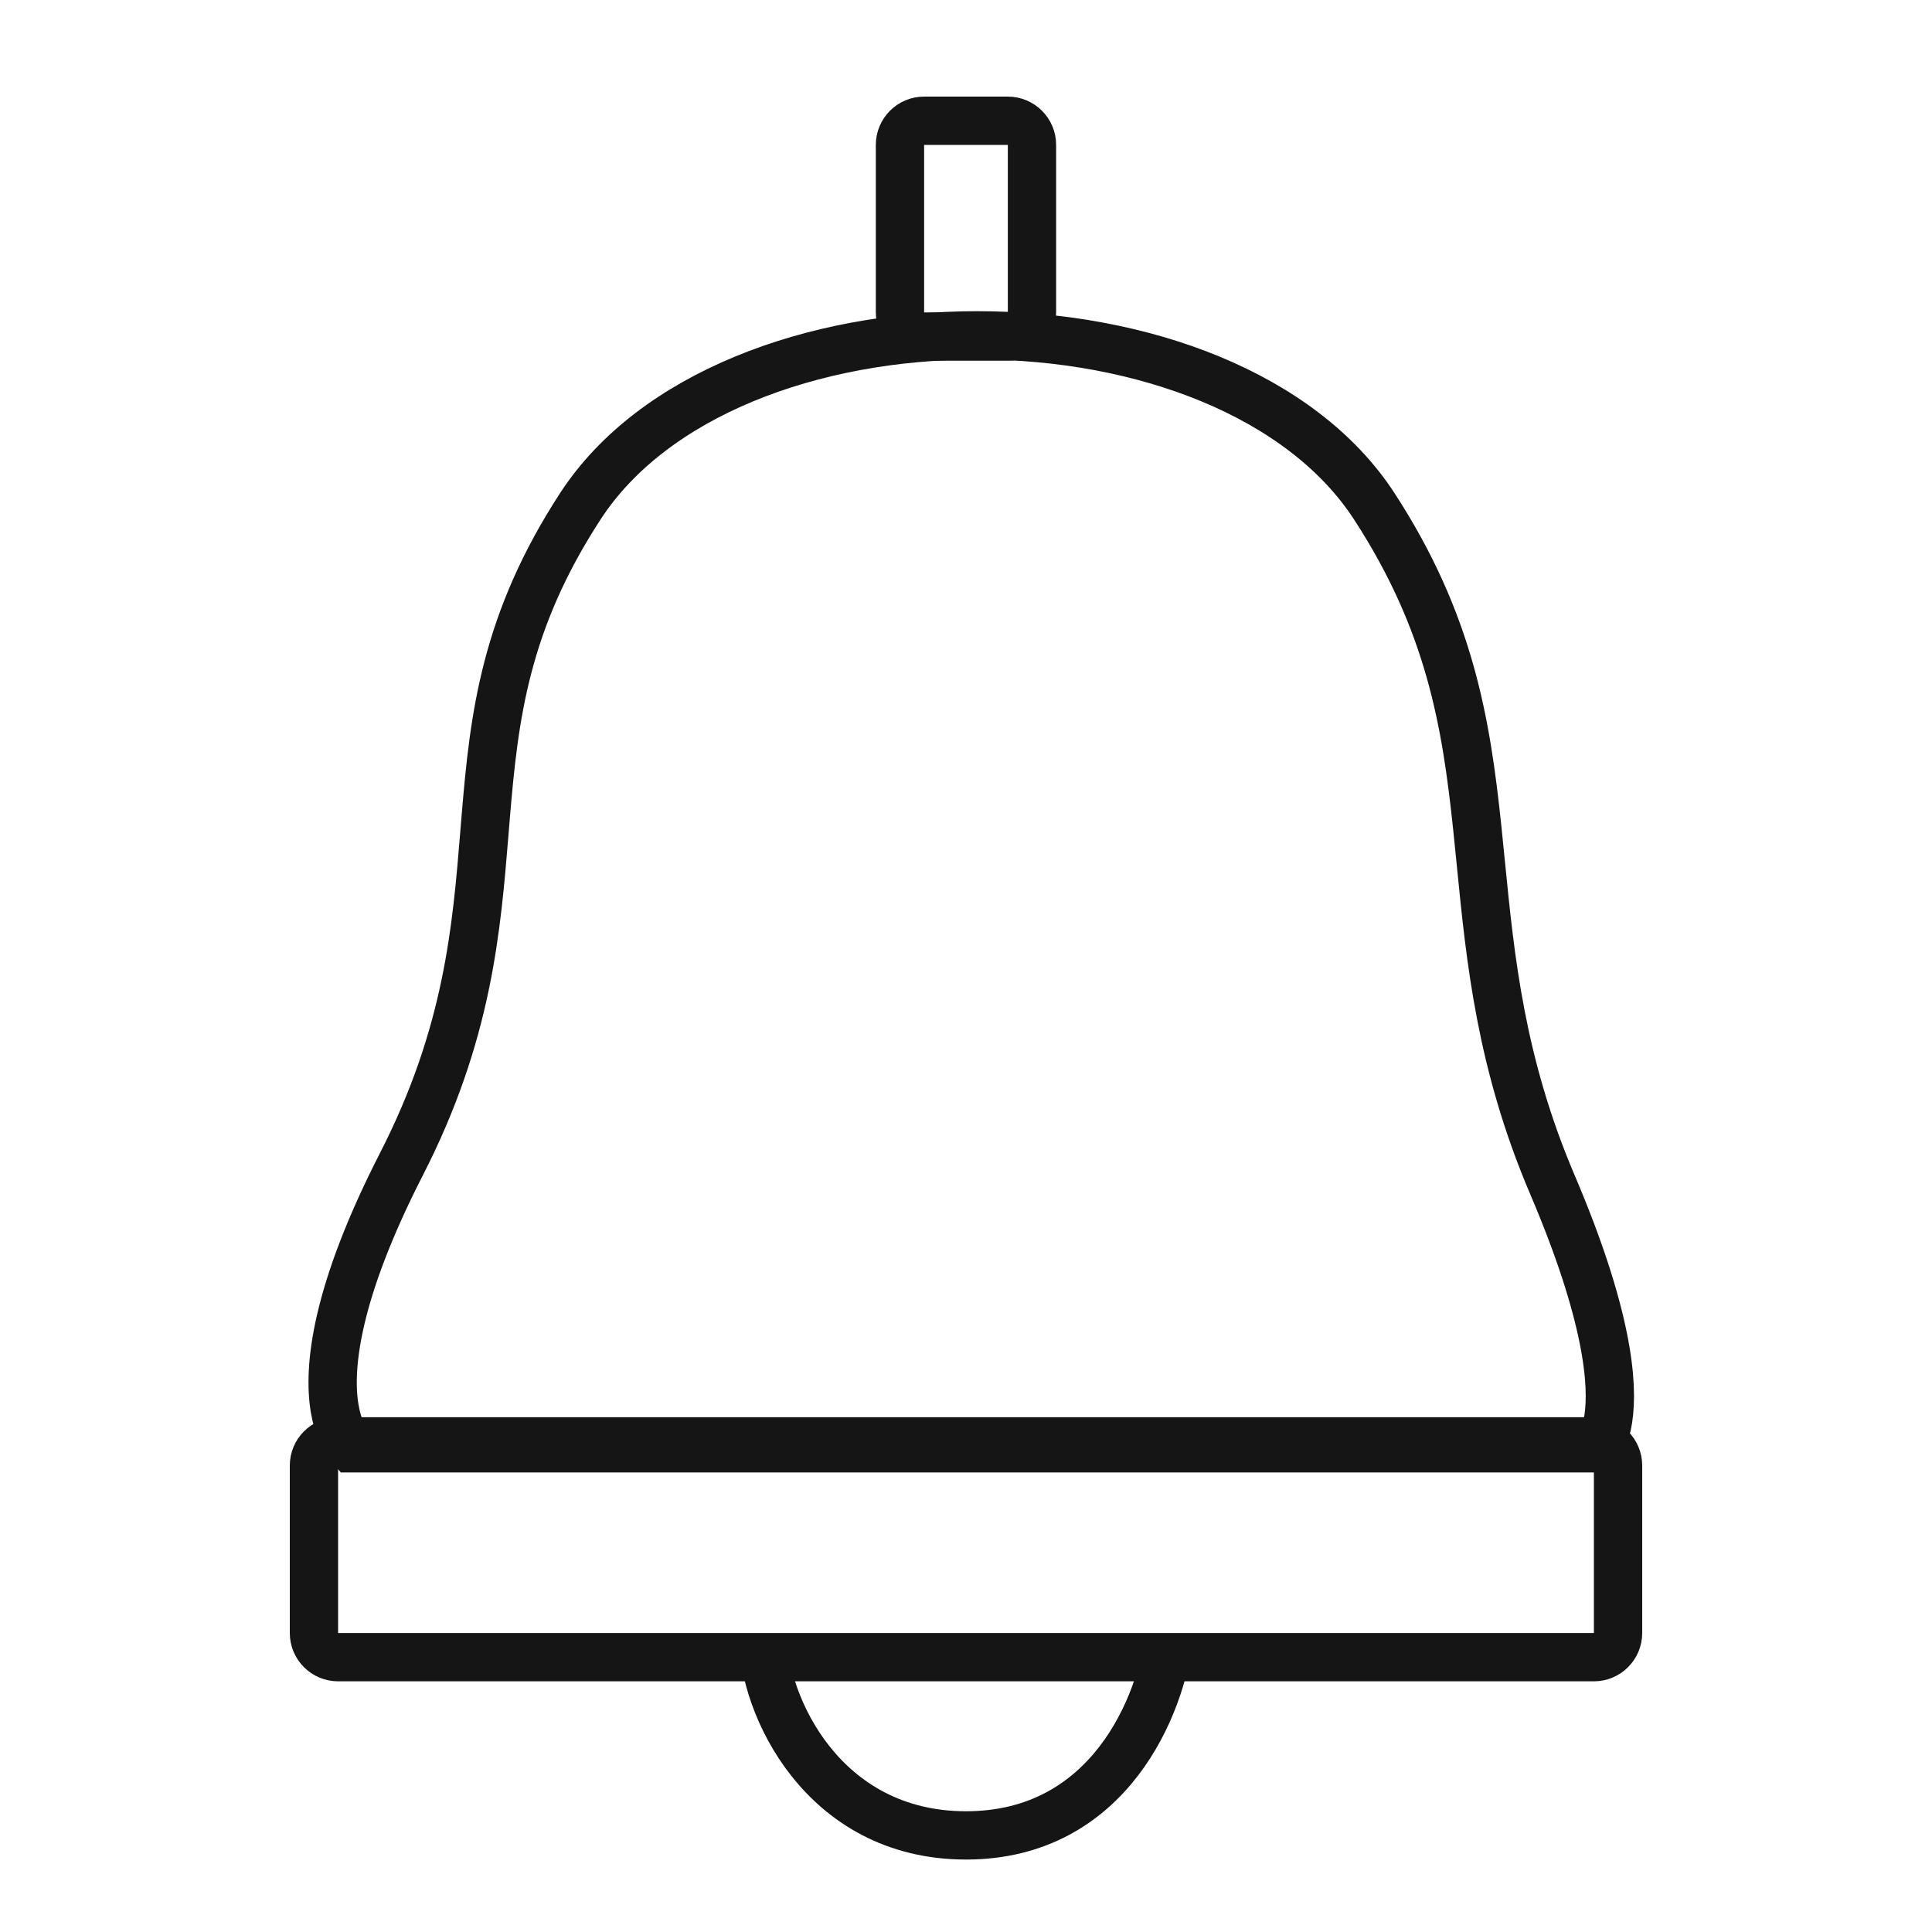
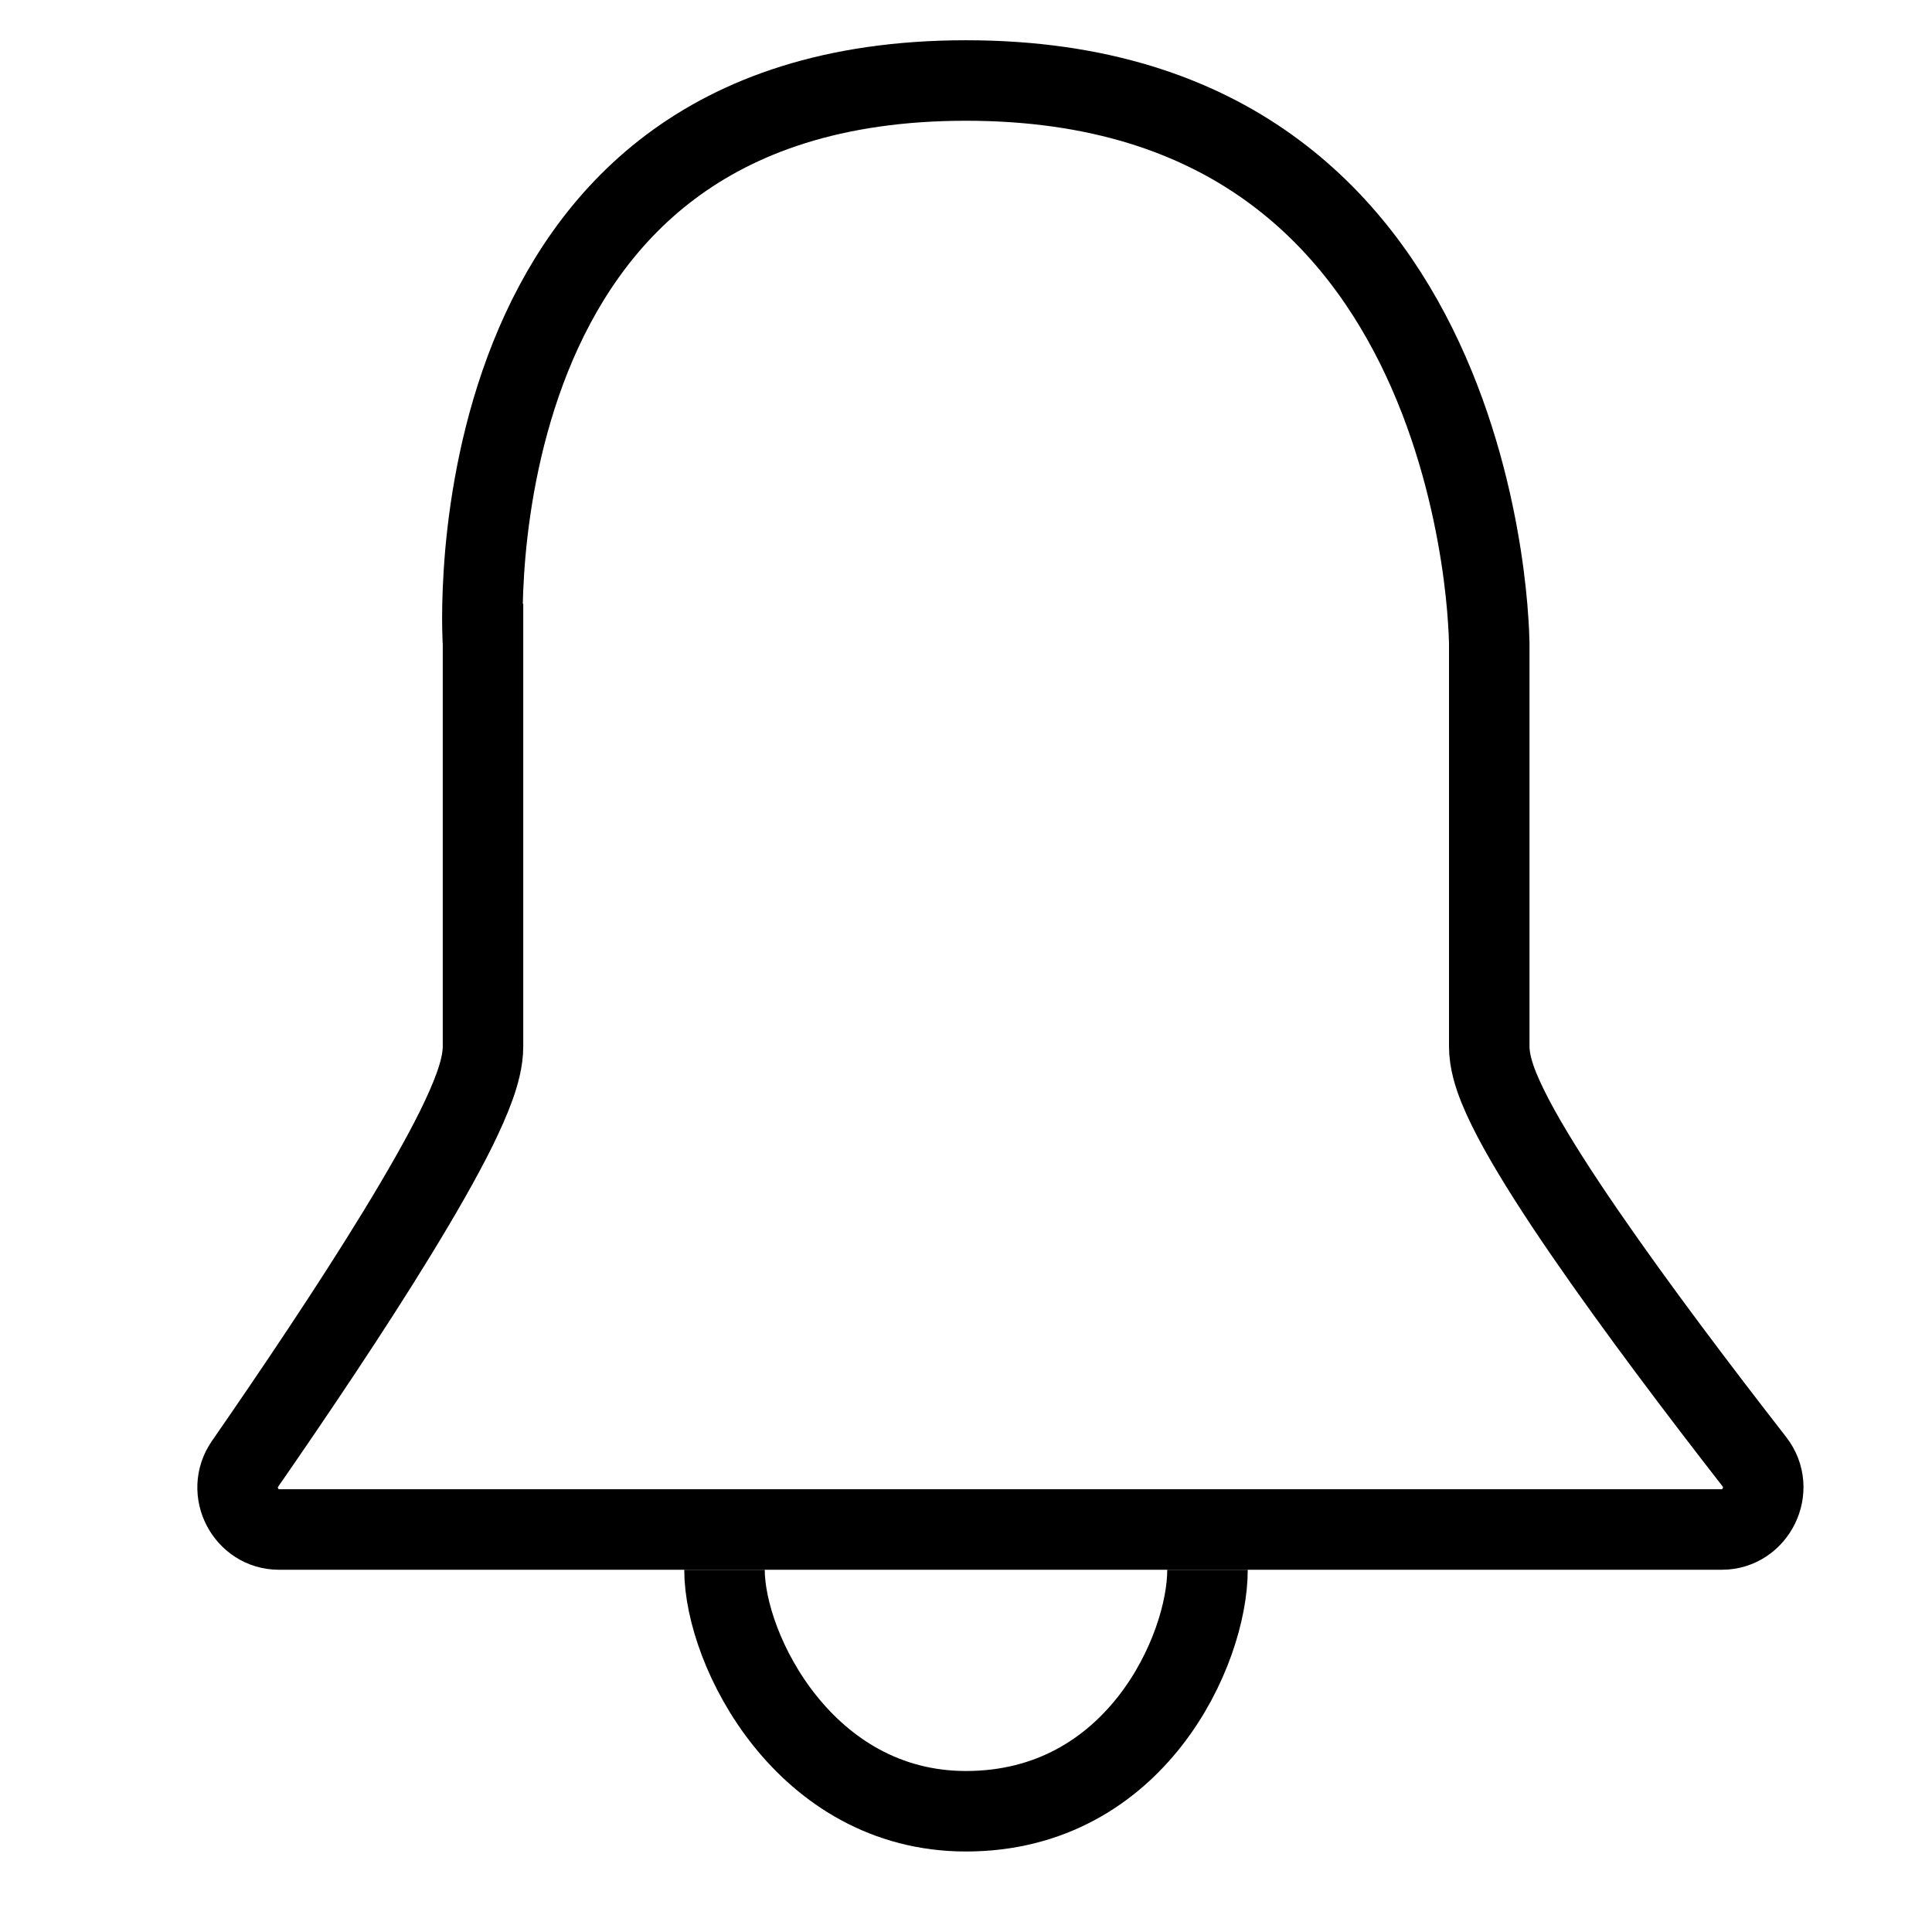
- <svg xmlns="http://www.w3.org/2000/svg" width="40" height="40" viewBox="0 0 40 40" fill="none">
-   <rect x="18.633" y="2.5" width="2.733" height="4.468" rx="0.5" stroke="#151516" />
-   <path d="M12.019 10.476C13.521 8.171 16.815 6.943 20.233 6.943C23.651 6.943 26.946 8.171 28.448 10.475C30.017 12.883 30.356 14.954 30.586 17.147C30.611 17.386 30.635 17.626 30.659 17.869C30.856 19.864 31.069 22.013 32.14 24.525C33.293 27.228 33.409 28.662 33.297 29.38C33.243 29.73 33.136 29.901 33.076 29.974C33.073 29.978 33.07 29.981 33.067 29.985H7.28C7.263 29.966 7.244 29.944 7.223 29.917C7.127 29.791 6.993 29.554 6.927 29.149C6.793 28.329 6.935 26.79 8.312 24.101C9.69 21.41 9.867 19.238 10.031 17.223C10.039 17.118 10.048 17.013 10.057 16.908C10.23 14.825 10.455 12.876 12.019 10.476Z" stroke="#151516" />
-   <path d="M15.8 33.899C15.8 35.266 17.013 38 20 38C22.986 38 24.044 35.266 24.2 33.899" stroke="#151516" />
-   <rect x="6.5" y="29.842" width="27" height="4.468" rx="0.5" stroke="#151516" />
+ <svg xmlns="http://www.w3.org/2000/svg" width="24" height="24" viewBox="0 0 24 24" fill="none">
+   <path d="M5.5 8H6V7.983L5.999 7.967L5.999 7.967L5.999 7.967L5.999 7.967L5.999 7.965L5.998 7.953C5.998 7.941 5.997 7.923 5.996 7.898C5.994 7.849 5.992 7.774 5.992 7.678C5.992 7.485 6 7.207 6.029 6.872C6.089 6.2 6.238 5.314 6.589 4.436C6.94 3.559 7.486 2.706 8.331 2.072C9.172 1.441 10.345 1 12 1C13.655 1 14.864 1.441 15.756 2.079C16.653 2.72 17.261 3.58 17.672 4.461C18.084 5.344 18.292 6.232 18.397 6.905C18.449 7.24 18.475 7.518 18.487 7.711C18.494 7.807 18.497 7.882 18.498 7.931C18.499 7.956 18.5 7.974 18.5 7.986L18.5 7.998L18.5 8V8V8V8V8V8.001V8.001V8.001V8.002V8.002V8.003V8.004V8.005V8.005V8.007V8.008V8.009V8.01V8.012V8.013V8.015V8.016V8.018V8.02V8.022V8.024V8.026V8.028V8.03V8.032V8.035V8.037V8.04V8.042V8.045V8.048V8.051V8.054V8.057V8.06V8.063V8.067V8.07V8.073V8.077V8.08V8.084V8.088V8.092V8.096V8.1V8.104V8.108V8.112V8.116V8.121V8.125V8.13V8.134V8.139V8.144V8.149V8.154V8.159V8.164V8.169V8.174V8.179V8.184V8.19V8.195V8.201V8.206V8.212V8.218V8.224V8.23V8.235V8.242V8.248V8.254V8.26V8.266V8.273V8.279V8.286V8.292V8.299V8.305V8.312V8.319V8.326V8.333V8.34V8.347V8.354V8.361V8.368V8.376V8.383V8.391V8.398V8.406V8.413V8.421V8.429V8.436V8.444V8.452V8.46V8.468V8.476V8.484V8.493V8.501V8.509V8.518V8.526V8.535V8.543V8.552V8.56V8.569V8.578V8.587V8.595V8.604V8.613V8.622V8.632V8.641V8.65V8.659V8.668V8.678V8.687V8.696V8.706V8.715V8.725V8.735V8.744V8.754V8.764V8.774V8.784V8.793V8.803V8.813V8.824V8.834V8.844V8.854V8.864V8.874V8.885V8.895V8.906V8.916V8.927V8.937V8.948V8.958V8.969V8.98V8.99V9.001V9.012V9.023V9.034V9.045V9.056V9.067V9.078V9.089V9.1V9.111V9.122V9.134V9.145V9.156V9.168V9.179V9.19V9.202V9.213V9.225V9.236V9.248V9.26V9.271V9.283V9.295V9.307V9.318V9.33V9.342V9.354V9.366V9.378V9.39V9.402V9.414V9.426V9.438V9.45V9.462V9.474V9.487V9.499V9.511V9.523V9.536V9.548V9.56V9.573V9.585V9.598V9.61V9.623V9.635V9.648V9.66V9.673V9.685V9.698V9.711V9.723V9.736V9.749V9.761V9.774V9.787V9.8V9.813V9.825V9.838V9.851V9.864V9.877V9.89V9.903V9.916V9.929V9.942V9.955V9.968V9.981V9.994V10.007V10.02V10.033V10.046V10.059V10.072V10.085V10.099V10.112V10.125V10.138V10.151V10.165V10.178V10.191V10.204V10.217V10.231V10.244V10.257V10.271V10.284V10.297V10.31V10.324V10.337V10.351V10.364V10.377V10.39V10.404V10.417V10.431V10.444V10.457V10.471V10.484V10.498V10.511V10.524V10.538V10.551V10.564V10.578V10.591V10.605V10.618V10.631V10.645V10.658V10.672V10.685V10.698V10.712V10.725V10.739V10.752V10.765V10.779V10.792V10.805V10.819V10.832V10.845V10.859V10.872V10.885V10.899V10.912V10.925V10.939V10.952V10.965V10.979V10.992V11.005V11.018V11.031V11.045V11.058V11.071V11.084V11.098V11.111V11.124V11.137V11.15V11.163V11.177V11.19V11.203V11.216V11.229V11.242V11.255V11.268V11.281V11.294V11.307V11.32V11.333V11.346V11.359V11.371V11.384V11.397V11.41V11.423V11.436V11.448V11.461V11.474V11.487V11.499V11.512V11.525V11.537V11.55V11.562V11.575V11.588V11.6V11.613V11.625V11.637V11.65V11.662V11.675V11.687V11.699V11.712V11.724V11.736V11.748V11.761V11.773V11.785V11.797V11.809V11.821V11.833V11.845V11.857V11.869V11.881V11.893V11.904V11.916V11.928V11.94V11.951V11.963V11.975V11.986V11.998V12.009V12.021V12.032V12.044V12.055V12.067V12.078V12.089V12.101V12.112V12.123V12.134V12.145V12.156V12.167V12.178V12.189V12.2V12.211V12.222V12.233V12.243V12.254V12.265V12.275V12.286V12.296V12.307V12.317V12.328V12.338V12.349V12.359V12.369V12.379V12.389V12.399V12.41V12.42V12.43V12.44V12.449V12.459V12.469V12.479V12.488V12.498V12.508V12.517V12.527V12.536V12.546V12.555V12.564V12.573V12.583V12.592V12.601V12.61V12.619V12.628V12.637V12.645V12.654V12.663V12.672V12.68V12.689V12.697V12.706V12.714V12.722V12.731V12.739V12.747V12.755V12.763V12.771V12.779V12.787V12.795V12.803V12.81V12.818V12.825V12.833V12.84V12.848V12.855V12.862V12.87V12.877V12.884V12.891V12.898V12.905V12.911V12.918V12.925V12.931V12.938V12.944V12.951V12.957V12.964V12.97V12.976V12.982V12.988V12.994V13C18.5 13.179 18.559 13.362 18.618 13.509C18.683 13.669 18.771 13.846 18.874 14.032C19.08 14.403 19.364 14.845 19.683 15.309C20.323 16.241 21.127 17.302 21.793 18.157C22.061 18.501 21.809 19 21.39 19H3.464C3.058 19 2.804 18.529 3.045 18.183C3.638 17.327 4.361 16.256 4.937 15.313C5.224 14.843 5.481 14.396 5.667 14.021C5.759 13.833 5.839 13.655 5.896 13.495C5.949 13.347 6 13.17 6 13V12.994V12.988V12.982V12.976V12.97V12.964V12.957V12.951V12.944V12.938V12.931V12.925V12.918V12.911V12.905V12.898V12.891V12.884V12.877V12.87V12.862V12.855V12.848V12.84V12.833V12.825V12.818V12.81V12.803V12.795V12.787V12.779V12.771V12.763V12.755V12.747V12.739V12.731V12.722V12.714V12.706V12.697V12.689V12.68V12.672V12.663V12.654V12.645V12.637V12.628V12.619V12.61V12.601V12.592V12.583V12.573V12.564V12.555V12.546V12.536V12.527V12.517V12.508V12.498V12.488V12.479V12.469V12.459V12.449V12.44V12.43V12.42V12.41V12.399V12.389V12.379V12.369V12.359V12.349V12.338V12.328V12.317V12.307V12.296V12.286V12.275V12.265V12.254V12.243V12.233V12.222V12.211V12.2V12.189V12.178V12.167V12.156V12.145V12.134V12.123V12.112V12.101V12.089V12.078V12.067V12.055V12.044V12.032V12.021V12.009V11.998V11.986V11.975V11.963V11.951V11.94V11.928V11.916V11.904V11.893V11.881V11.869V11.857V11.845V11.833V11.821V11.809V11.797V11.785V11.773V11.761V11.748V11.736V11.724V11.712V11.699V11.687V11.675V11.662V11.65V11.637V11.625V11.613V11.6V11.588V11.575V11.562V11.55V11.537V11.525V11.512V11.499V11.487V11.474V11.461V11.448V11.436V11.423V11.41V11.397V11.384V11.371V11.359V11.346V11.333V11.32V11.307V11.294V11.281V11.268V11.255V11.242V11.229V11.216V11.203V11.19V11.177V11.163V11.15V11.137V11.124V11.111V11.098V11.084V11.071V11.058V11.045V11.031V11.018V11.005V10.992V10.979V10.965V10.952V10.939V10.925V10.912V10.899V10.885V10.872V10.859V10.845V10.832V10.819V10.805V10.792V10.779V10.765V10.752V10.739V10.725V10.712V10.698V10.685V10.672V10.658V10.645V10.631V10.618V10.605V10.591V10.578V10.564V10.551V10.538V10.524V10.511V10.498V10.484V10.471V10.457V10.444V10.431V10.417V10.404V10.39V10.377V10.364V10.351V10.337V10.324V10.31V10.297V10.284V10.271V10.257V10.244V10.231V10.217V10.204V10.191V10.178V10.165V10.151V10.138V10.125V10.112V10.099V10.085V10.072V10.059V10.046V10.033V10.02V10.007V9.994V9.981V9.968V9.955V9.942V9.929V9.916V9.903V9.89V9.877V9.864V9.851V9.838V9.825V9.813V9.8V9.787V9.774V9.761V9.749V9.736V9.723V9.711V9.698V9.685V9.673V9.66V9.648V9.635V9.623V9.61V9.598V9.585V9.573V9.56V9.548V9.536V9.523V9.511V9.499V9.487V9.474V9.462V9.45V9.438V9.426V9.414V9.402V9.39V9.378V9.366V9.354V9.342V9.33V9.318V9.307V9.295V9.283V9.271V9.26V9.248V9.236V9.225V9.213V9.202V9.19V9.179V9.168V9.156V9.145V9.134V9.122V9.111V9.1V9.089V9.078V9.067V9.056V9.045V9.034V9.023V9.012V9.001V8.99V8.98V8.969V8.958V8.948V8.937V8.927V8.916V8.906V8.895V8.885V8.874V8.864V8.854V8.844V8.834V8.824V8.813V8.803V8.793V8.784V8.774V8.764V8.754V8.744V8.735V8.725V8.715V8.706V8.696V8.687V8.678V8.668V8.659V8.65V8.641V8.632V8.622V8.613V8.604V8.595V8.587V8.578V8.569V8.56V8.552V8.543V8.535V8.526V8.518V8.509V8.501V8.493V8.484V8.476V8.468V8.46V8.452V8.444V8.436V8.429V8.421V8.413V8.406V8.398V8.391V8.383V8.376V8.368V8.361V8.354V8.347V8.34V8.333V8.326V8.319V8.312V8.305V8.299V8.292V8.286V8.279V8.273V8.266V8.26V8.254V8.248V8.242V8.235V8.23V8.224V8.218V8.212V8.206V8.201V8.195V8.19V8.184V8.179V8.174V8.169V8.164V8.159V8.154V8.149V8.144V8.139V8.134V8.13V8.125V8.121V8.116V8.112V8.108V8.104V8.1V8.096V8.092V8.088V8.084V8.08V8.077V8.073V8.07V8.067V8.063V8.06V8.057V8.054V8.051V8.048V8.045V8.042V8.04V8.037V8.035V8.032V8.03V8.028V8.026V8.024V8.022V8.02V8.018V8.016V8.015V8.013V8.012V8.01V8.009V8.008V8.007V8.005V8.005V8.004V8.003V8.002V8.002V8.001V8.001V8V8V8L5.5 8Z" stroke="black" />
+   <path d="M9 19.5C9 20.5 10 22.5 12 22.5C14.105 22.5 15 20.5 15 19.5" stroke="black" />
</svg>
